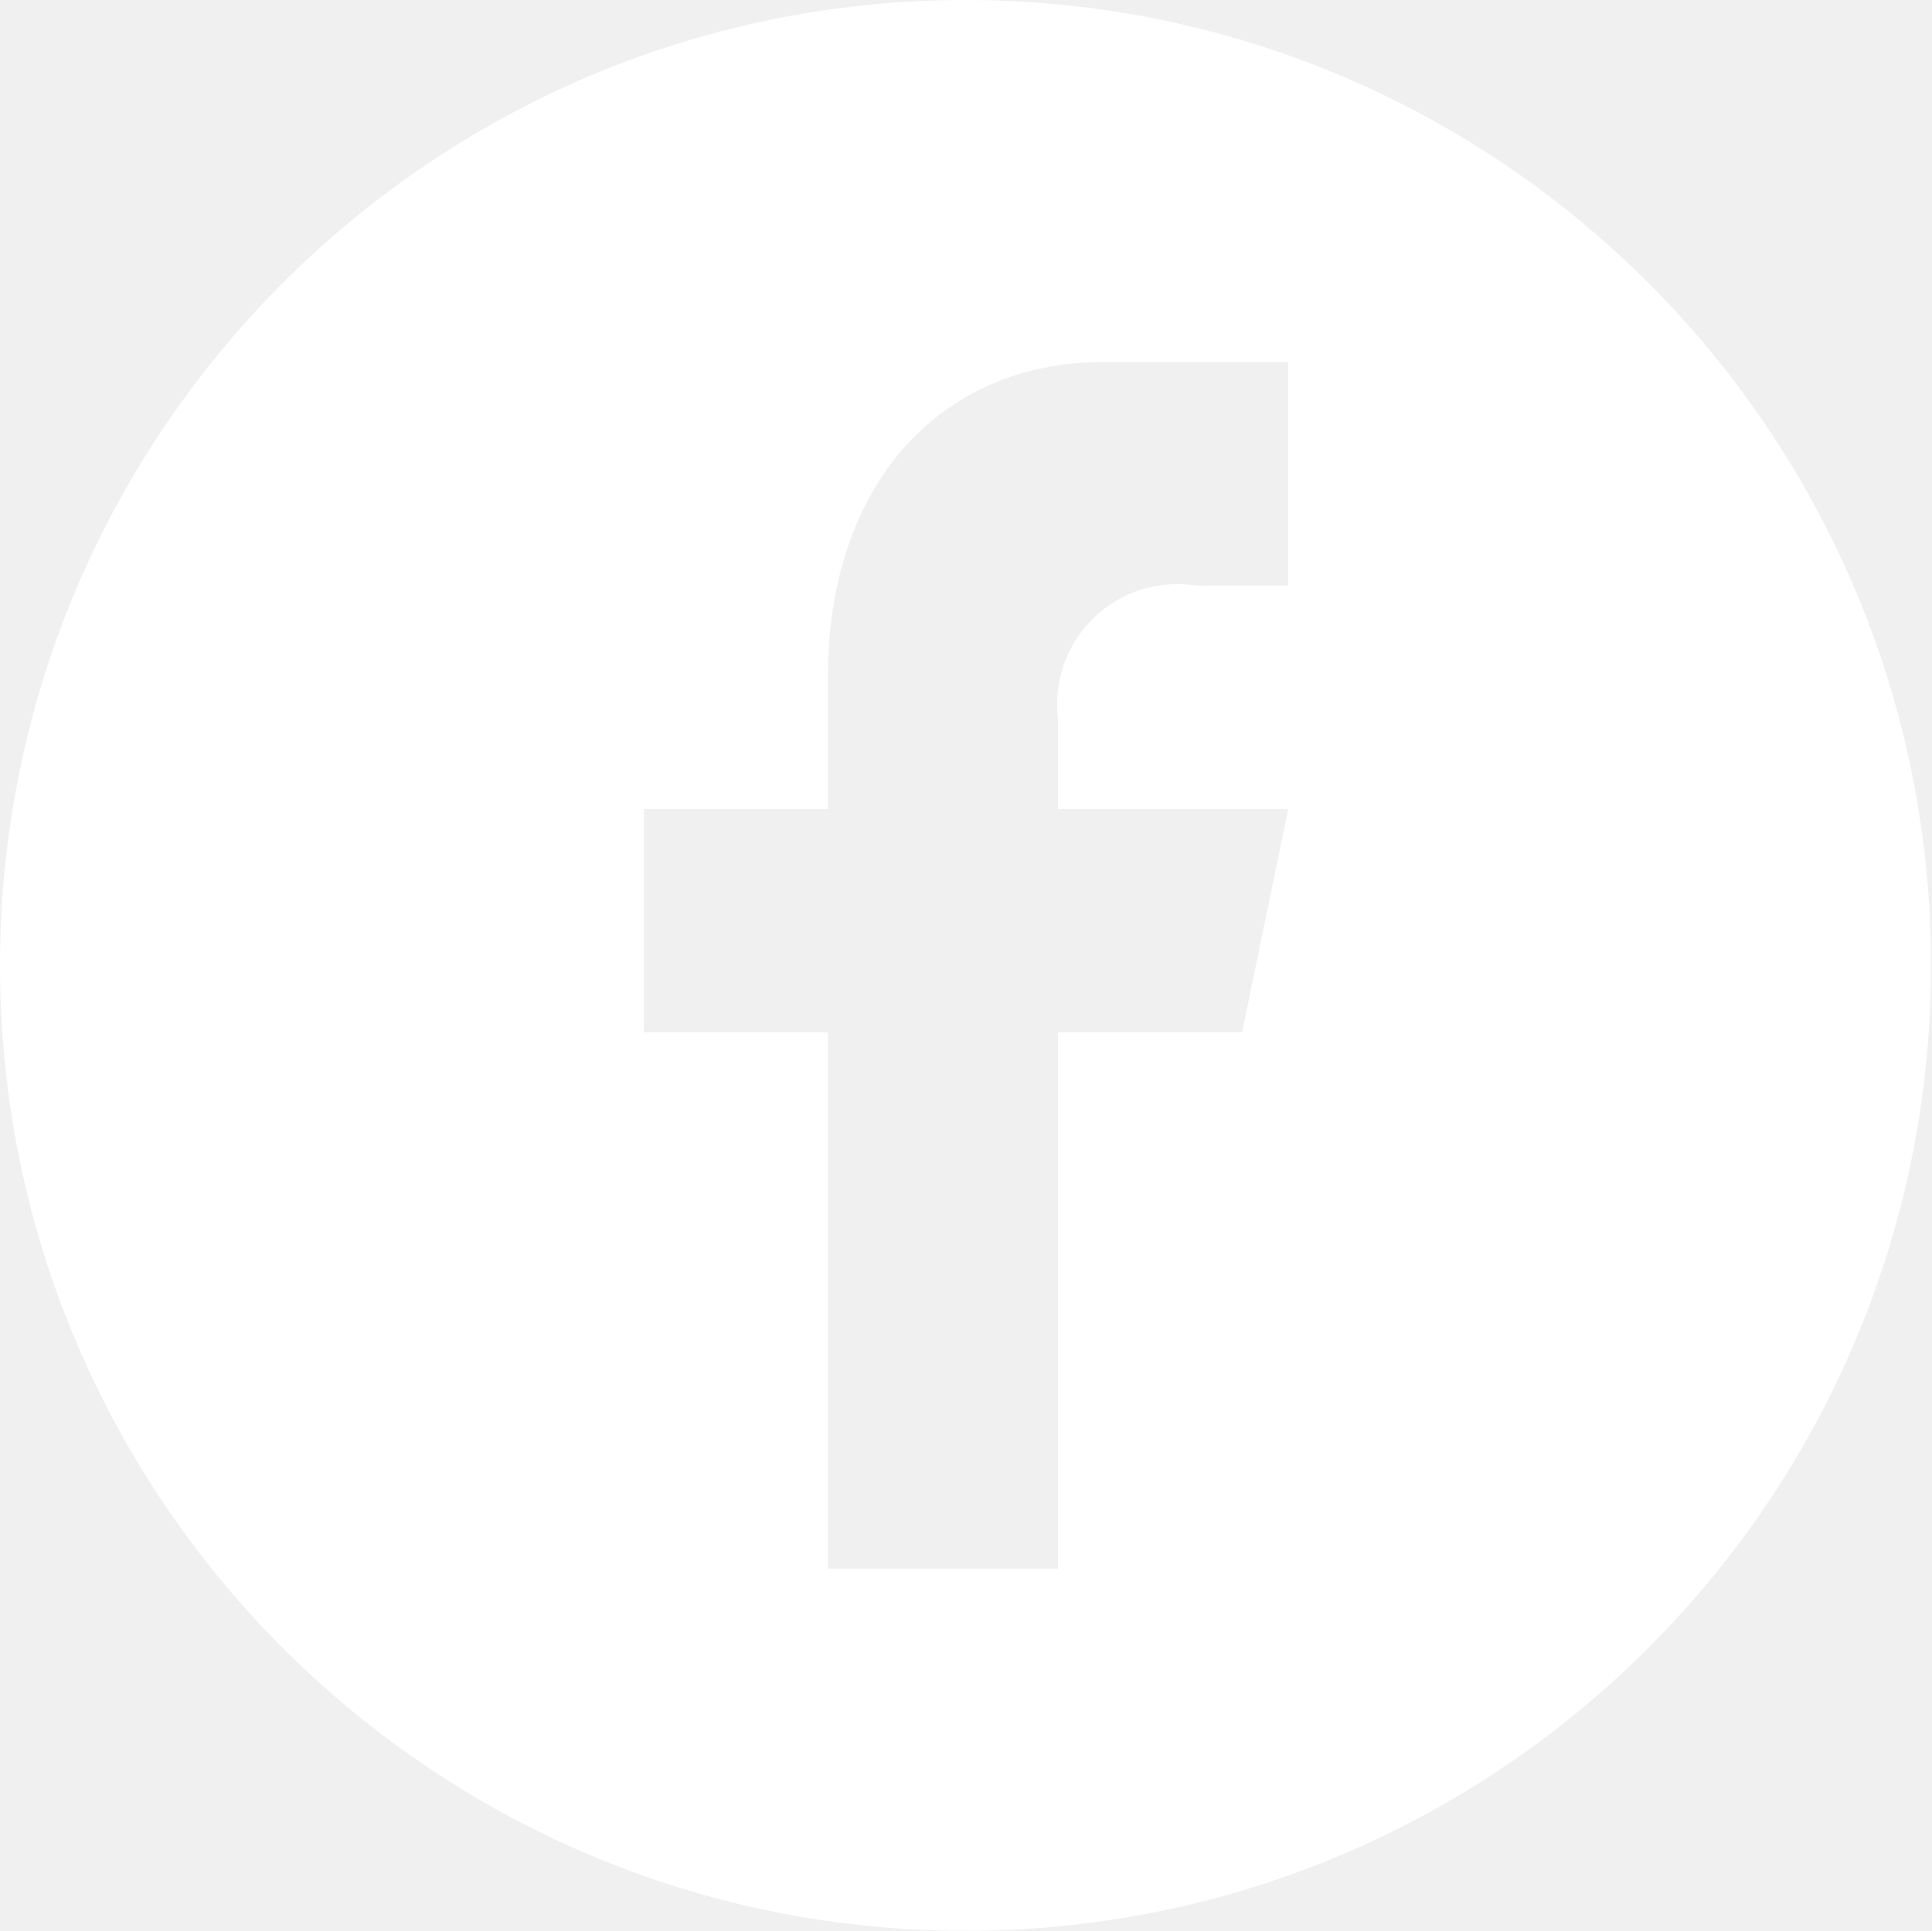
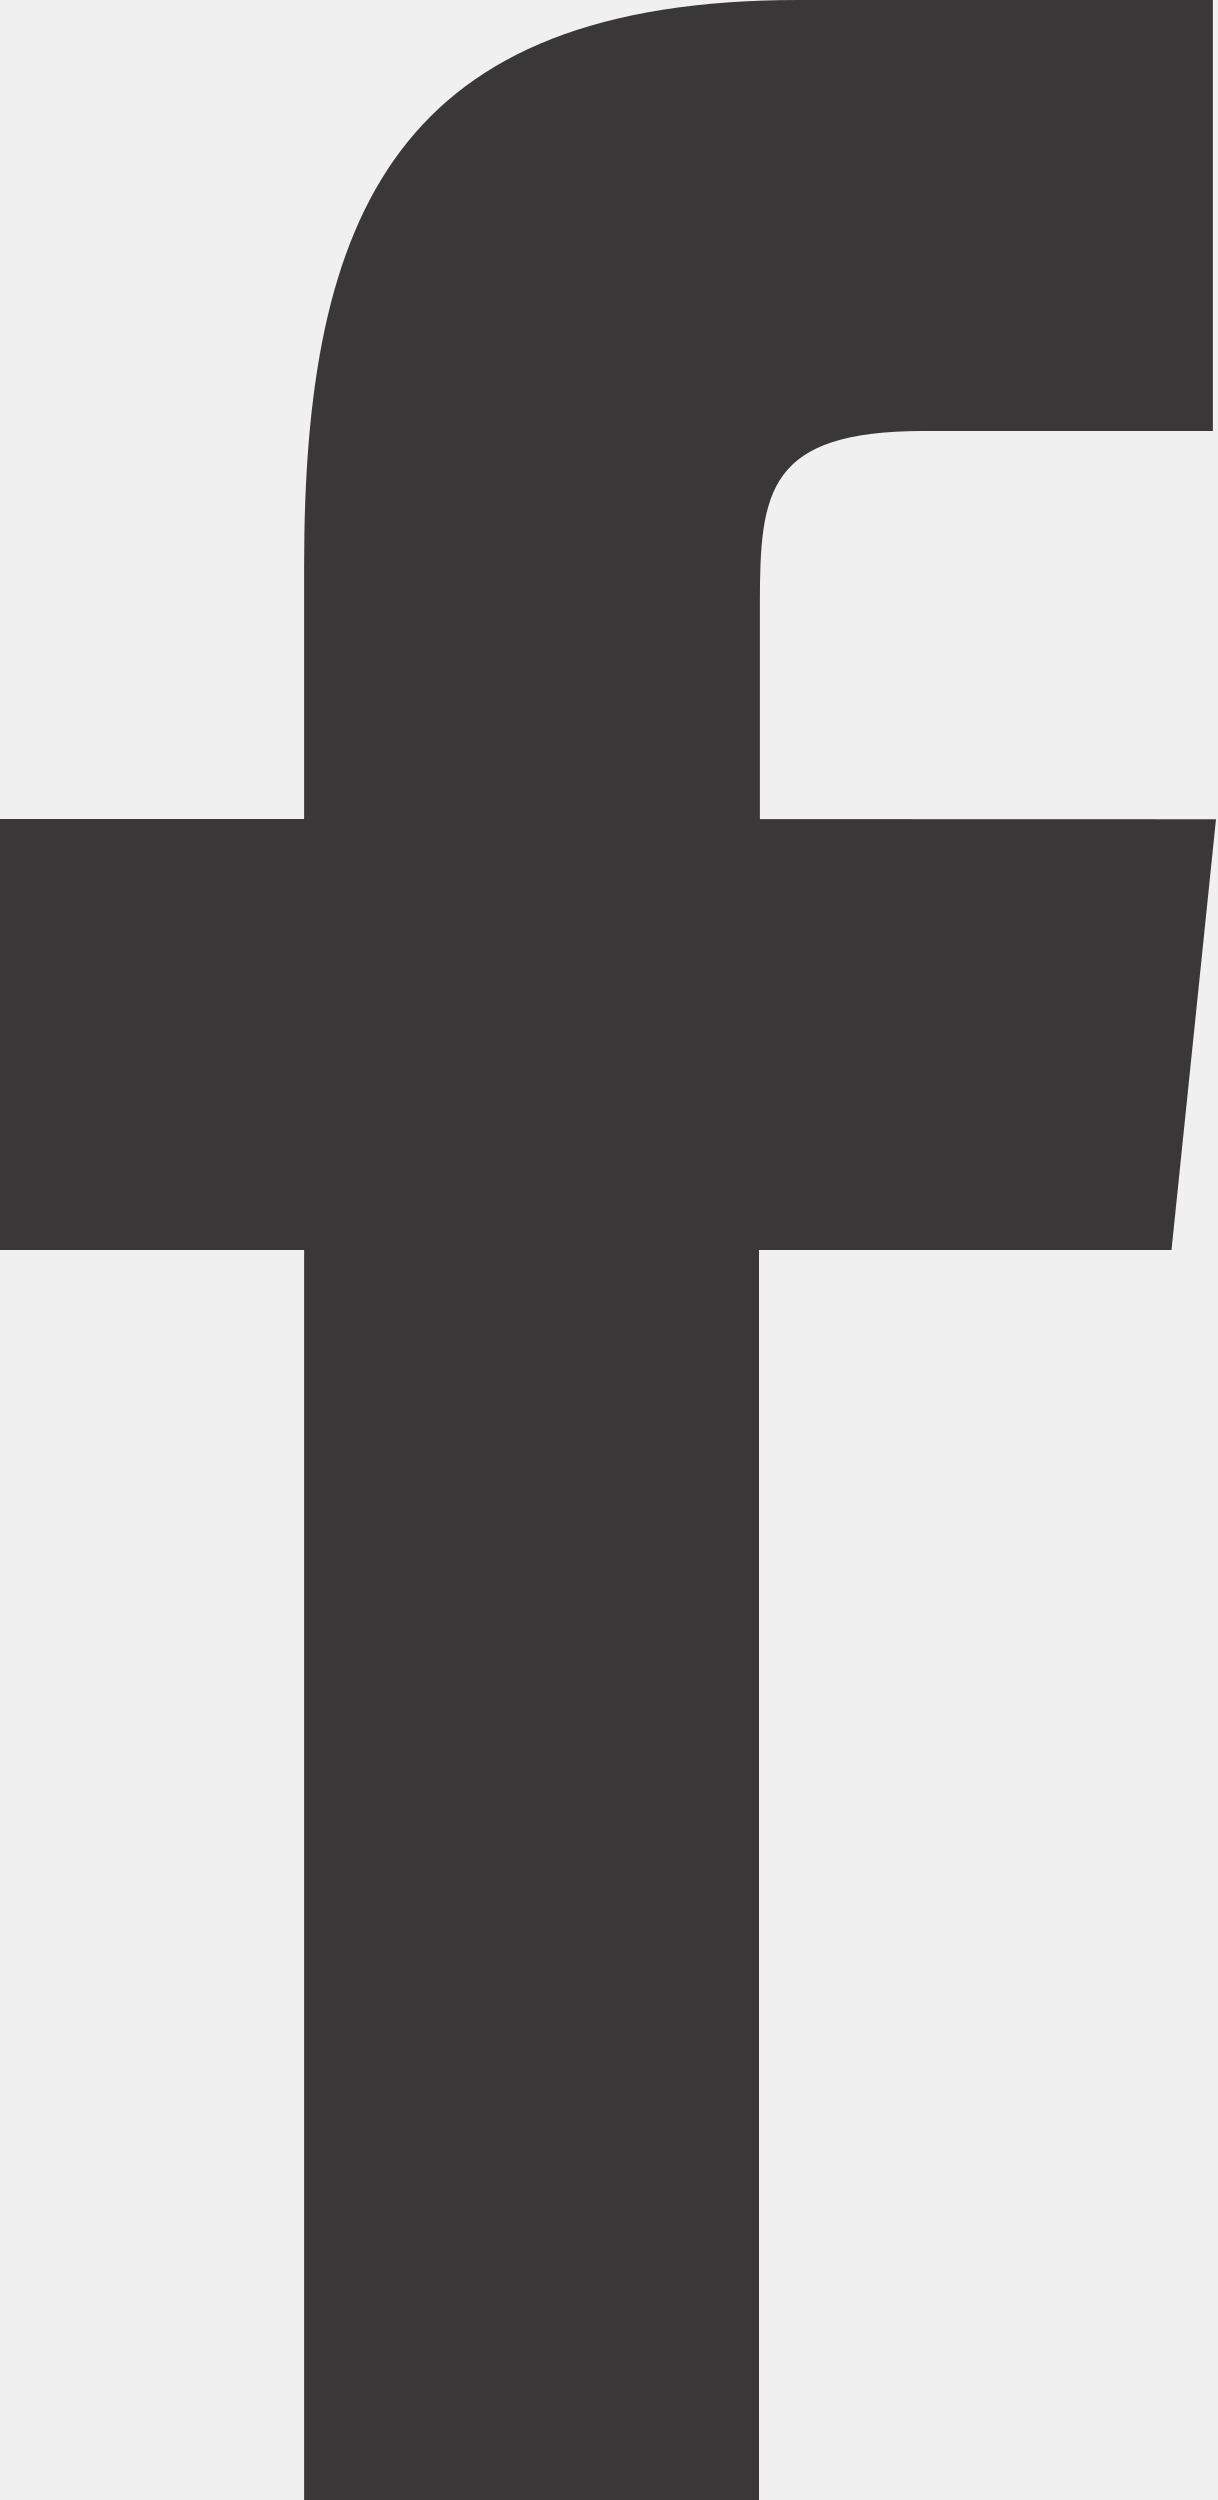
- <svg xmlns="http://www.w3.org/2000/svg" width="33.443" height="33.426" viewBox="0 0 33.443 33.426">
-   <path d="M16.721,0A16.713,16.713,0,1,1,0,16.713,16.718,16.718,0,0,1,16.721,0ZM22.3,10.136V6.267H19.11c-2.926,0-4.777,2.228-4.777,5.416v2.322H11.148v3.868h3.185v9.285h3.981V17.873H21.5l.8-3.868H18.314V12.457a2.082,2.082,0,0,1,2.388-2.32Z" fill="#fff" />
+ <svg xmlns="http://www.w3.org/2000/svg" width="9.742" height="20" viewBox="0 0 9.742 20">
+   <g id="facebook-social-symbol" transform="translate(-121.172)">
+     <g id="Groupe_8" data-name="Groupe 8" transform="translate(121.172)">
+       <g id="Groupe_7" data-name="Groupe 7">
+         <path id="Tracé_17" data-name="Tracé 17" d="M127.251,6.553l0-1.725c0-.9.061-1.38,1.311-1.38h2.313V0h-3.314c-3.216,0-3.956,1.711-3.956,4.522l0,2.03h-2.44V10h2.44V20h3.639l0-10h3.3l.356-3.446Z" transform="translate(-121.172)" fill="#393737" />
+       </g>
+     </g>
+   </g>
</svg>
